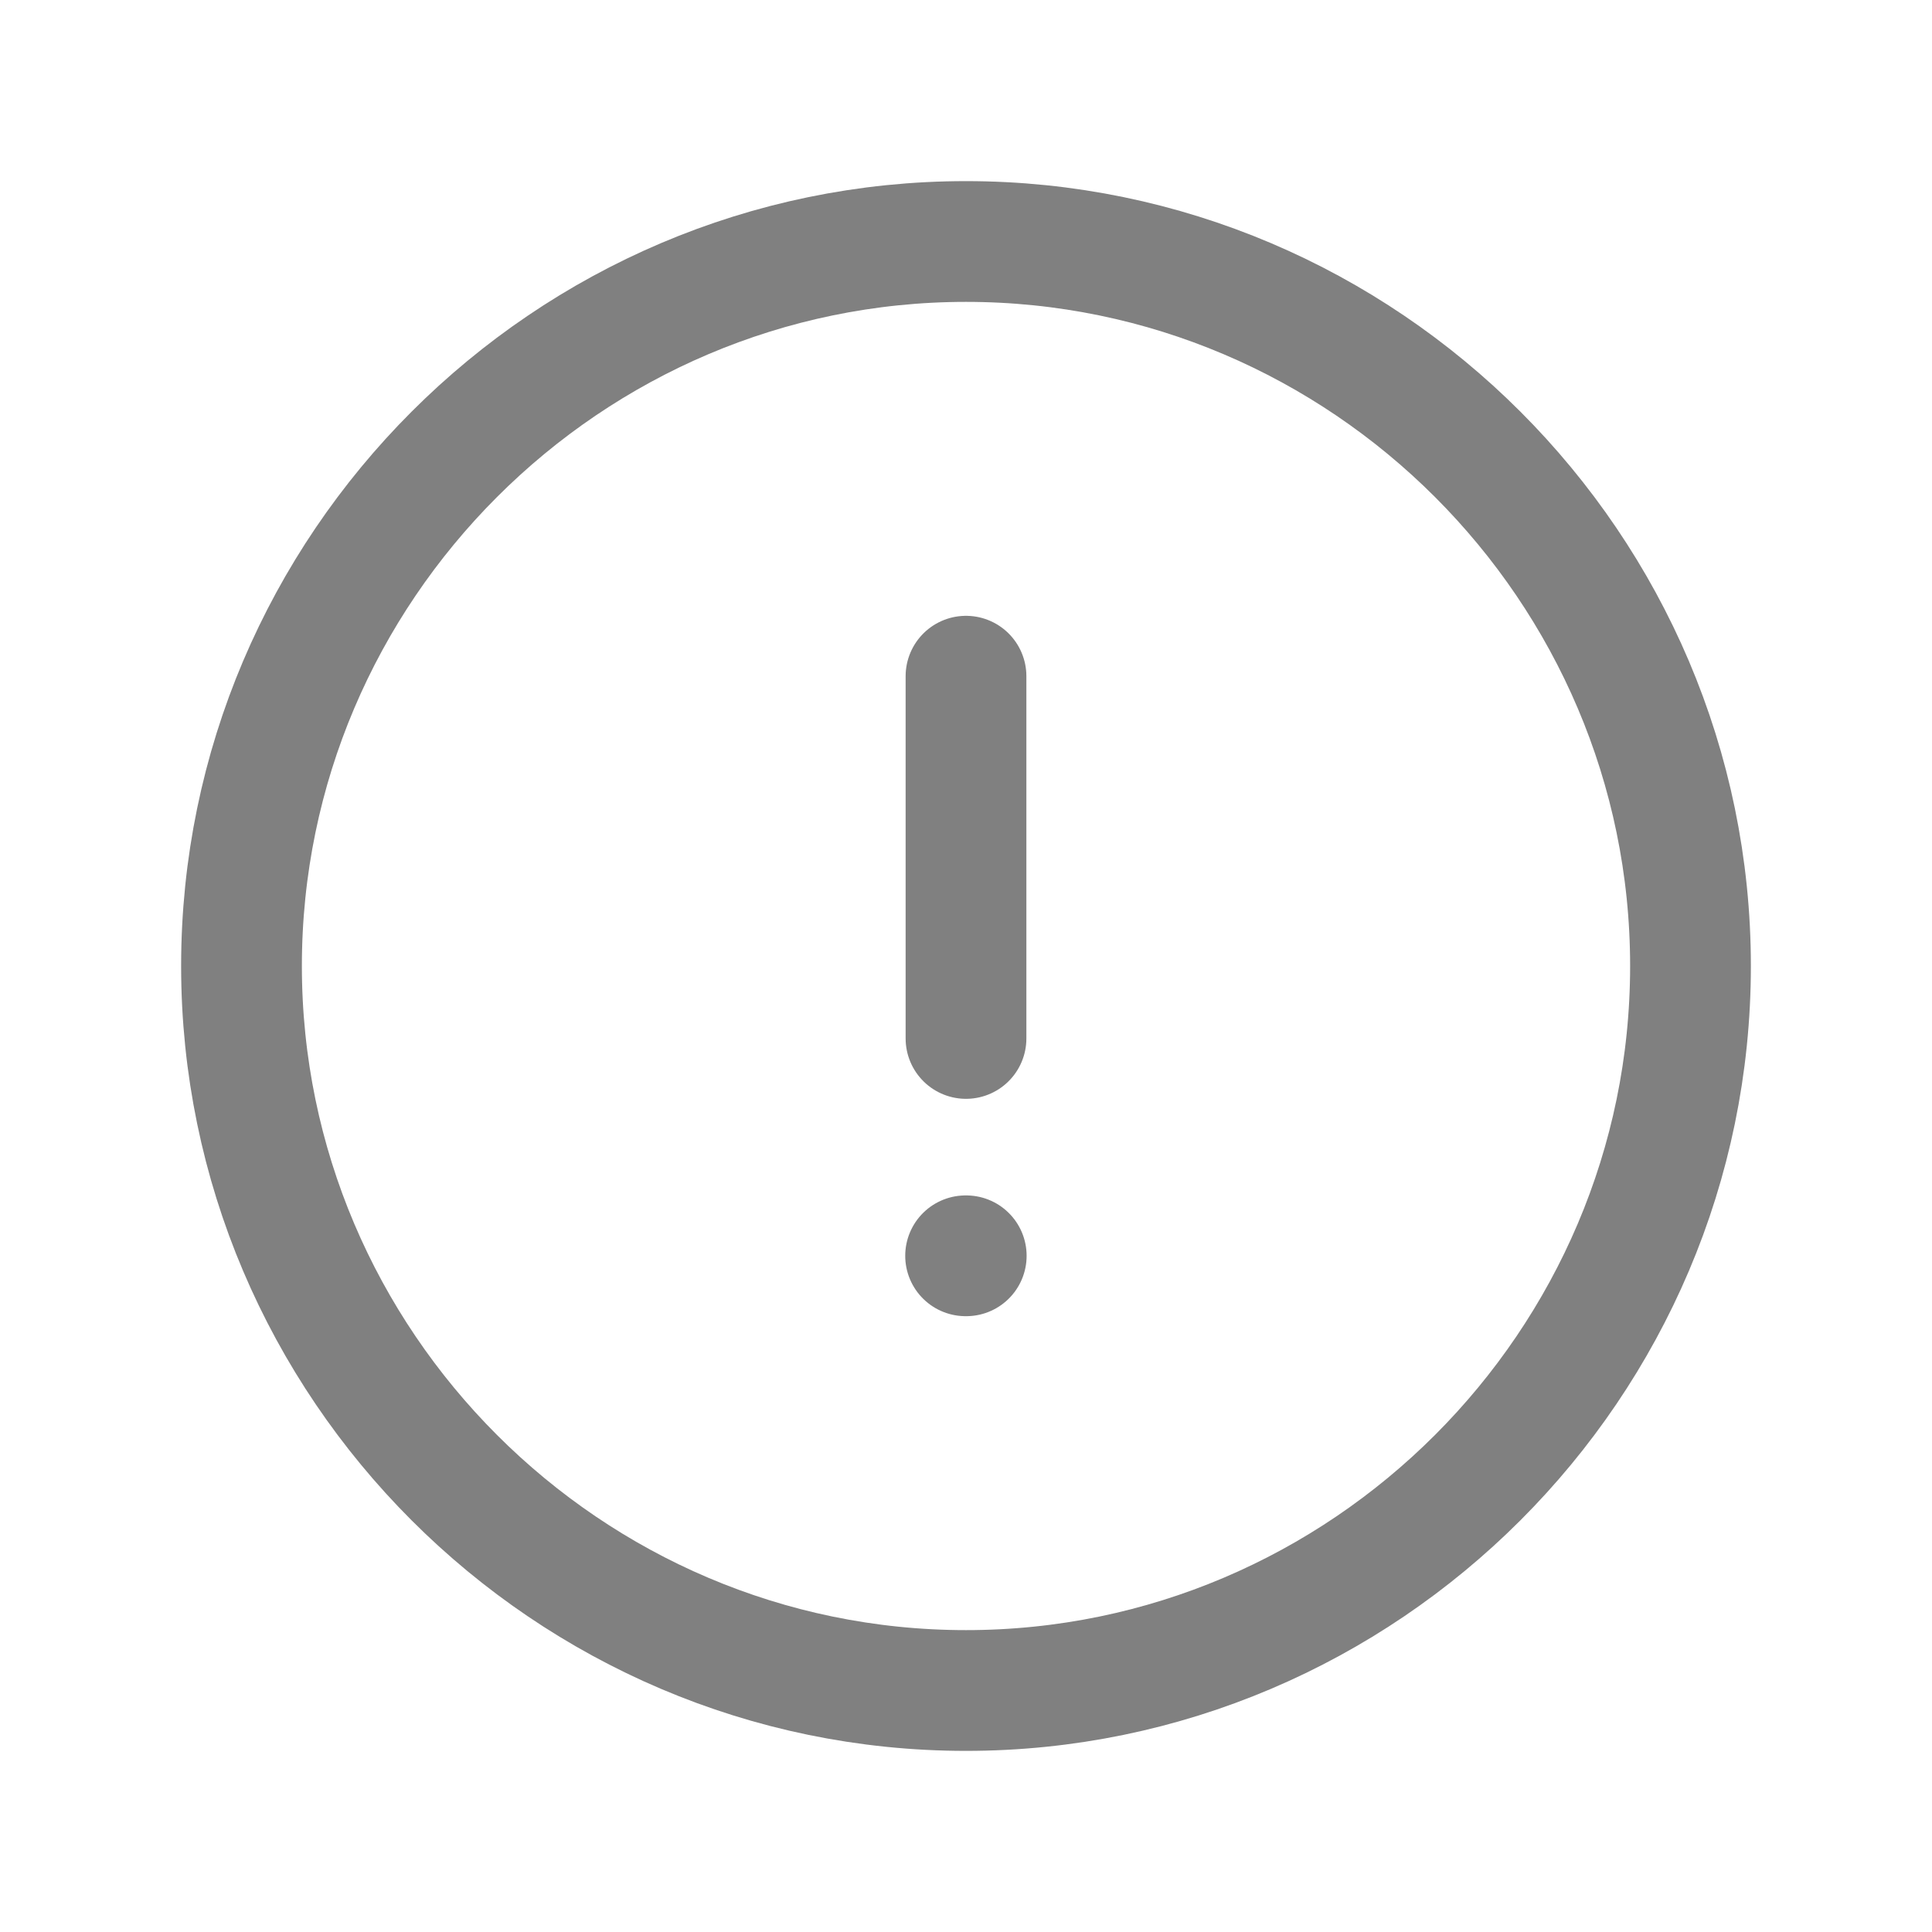
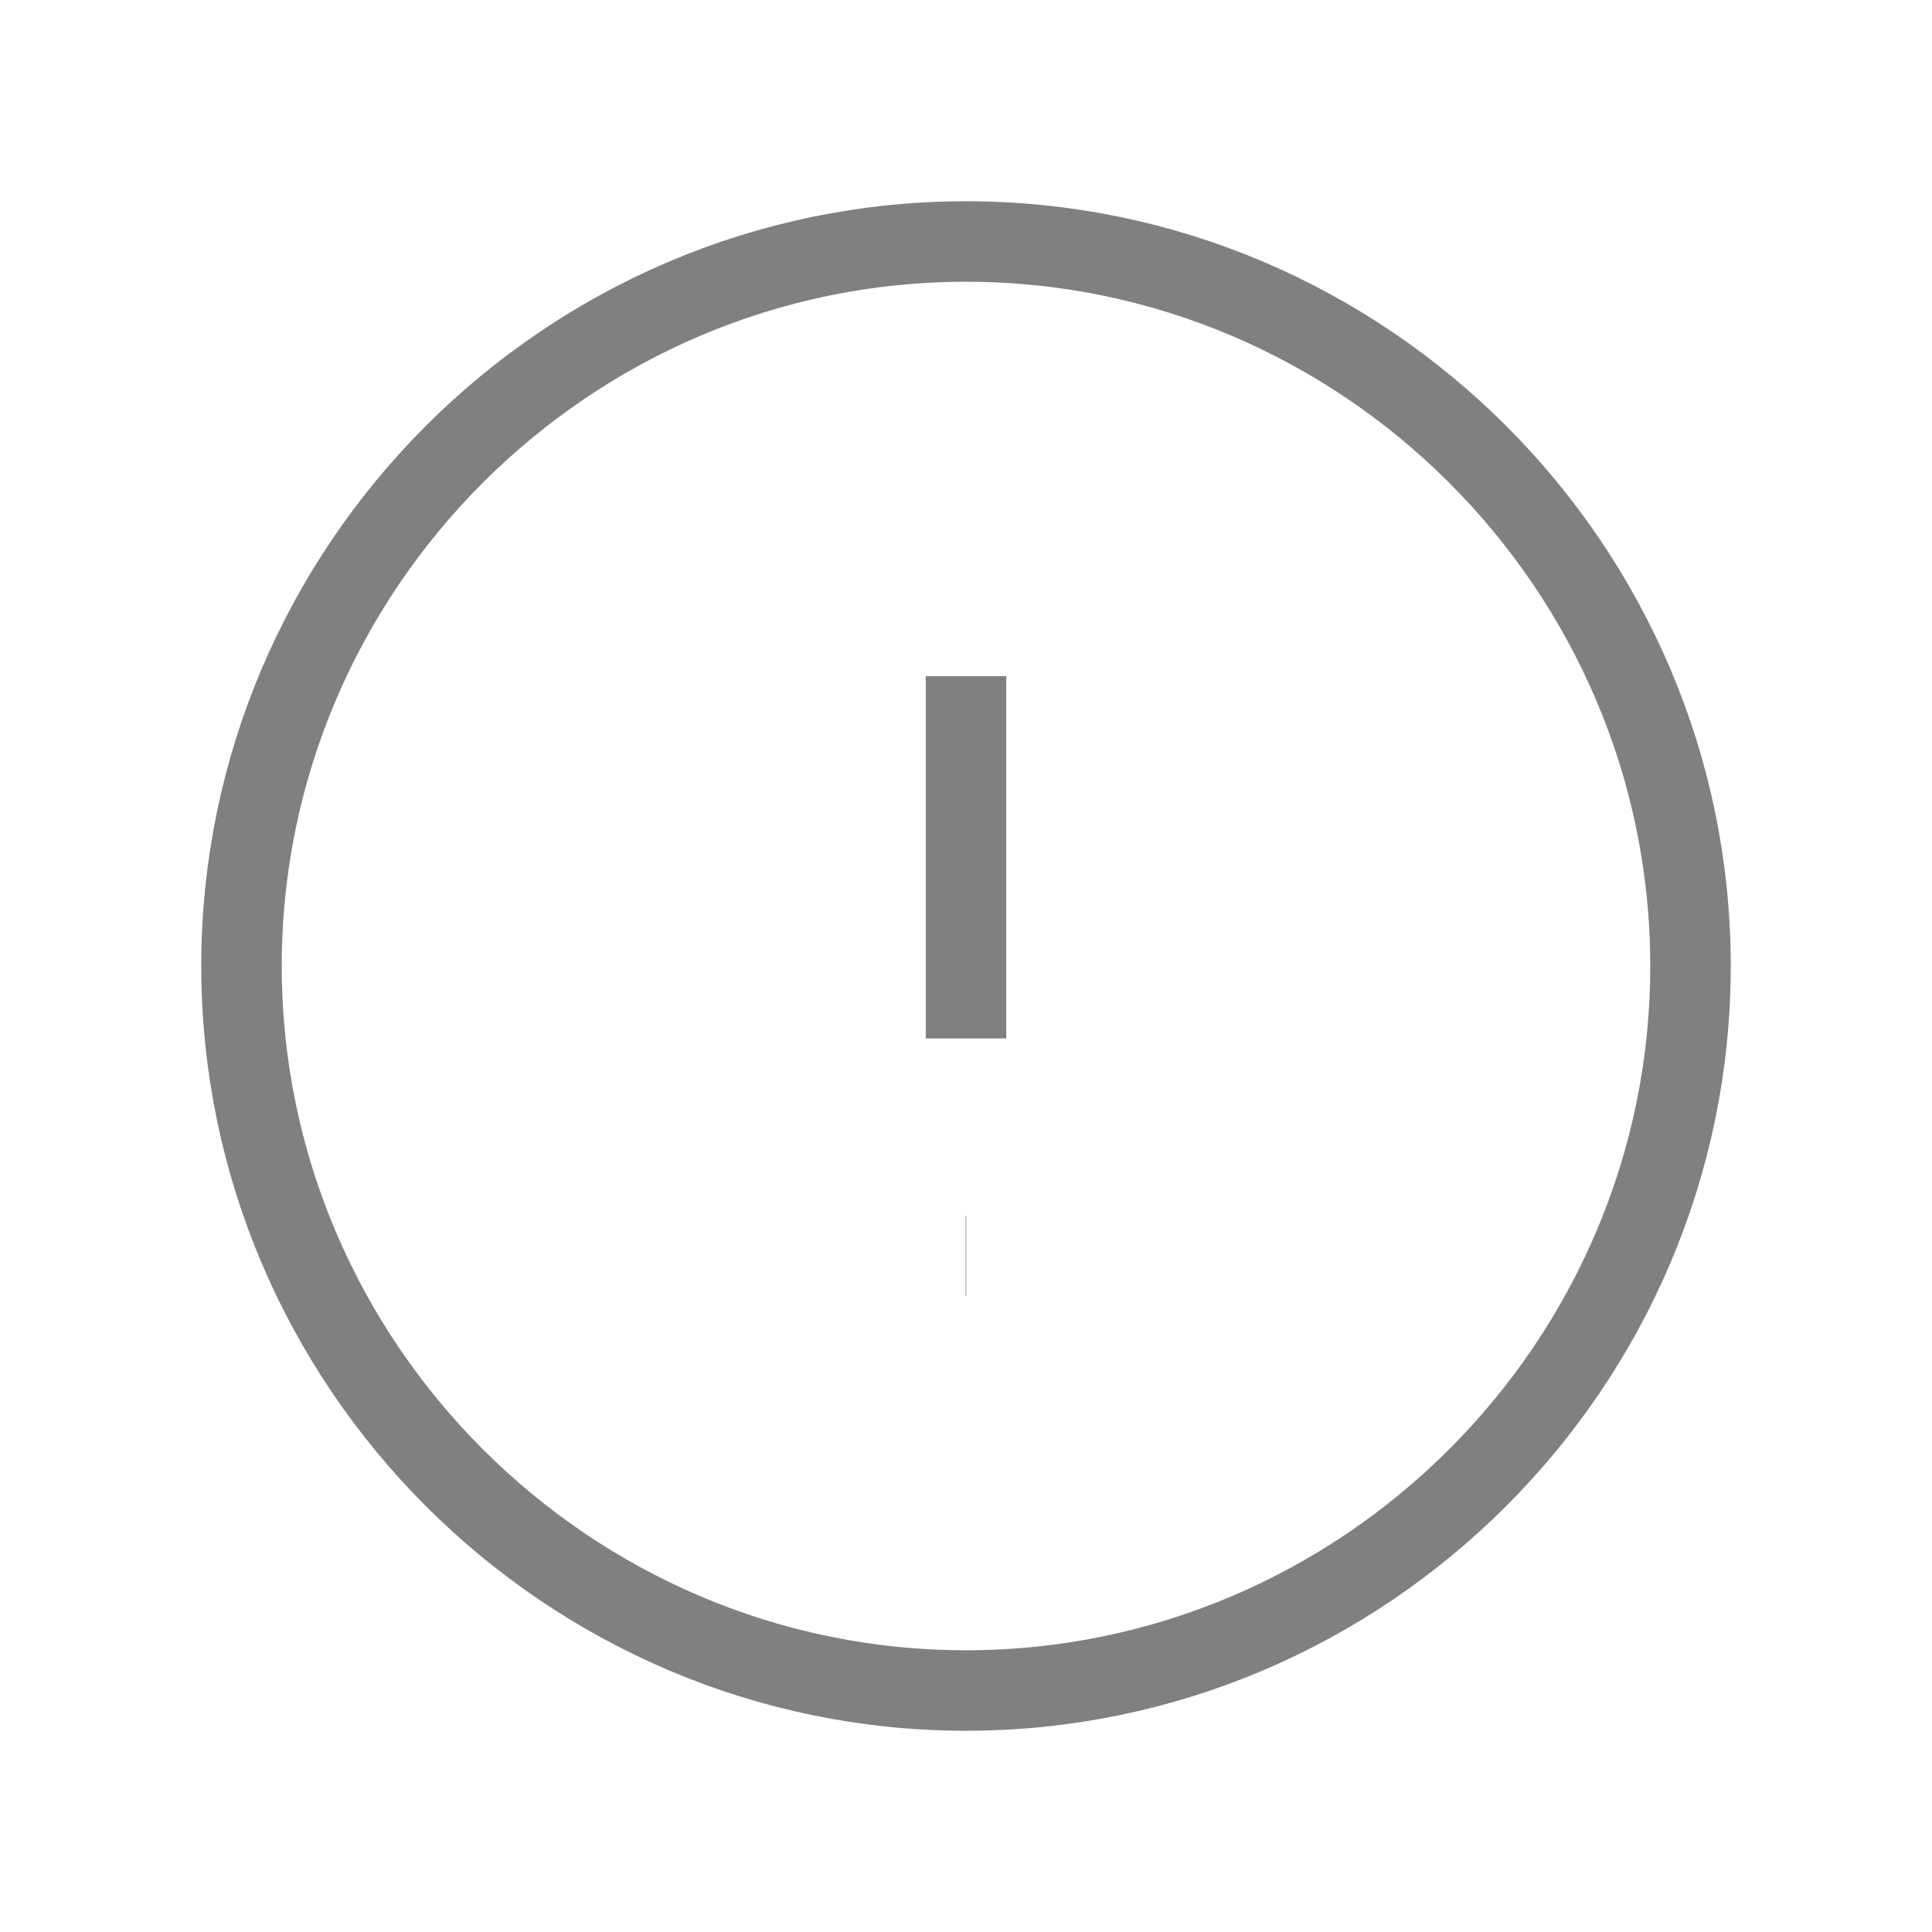
<svg xmlns="http://www.w3.org/2000/svg" width="24" height="24" viewBox="0 0 24 24" fill="none">
-   <path d="M12 8.4V12.9M11.995 15.6H12.003M21 12C21 7.05 16.95 3 12 3C7.05 3 3 7.05 3 12C3 16.95 7.05 21 12 21C16.95 21 21 16.95 21 12Z" stroke="#808080" stroke-width="1.5" stroke-linecap="round" stroke-linejoin="round" />
+   <path d="M12 8.4V12.9M11.995 15.6H12.003M21 12C21 7.05 16.95 3 12 3C7.05 3 3 7.05 3 12C3 16.95 7.05 21 12 21C16.95 21 21 16.95 21 12Z" stroke="#808080" strokeWidth="1.5" strokeLinecap="round" strokeLinejoin="round" />
</svg>
